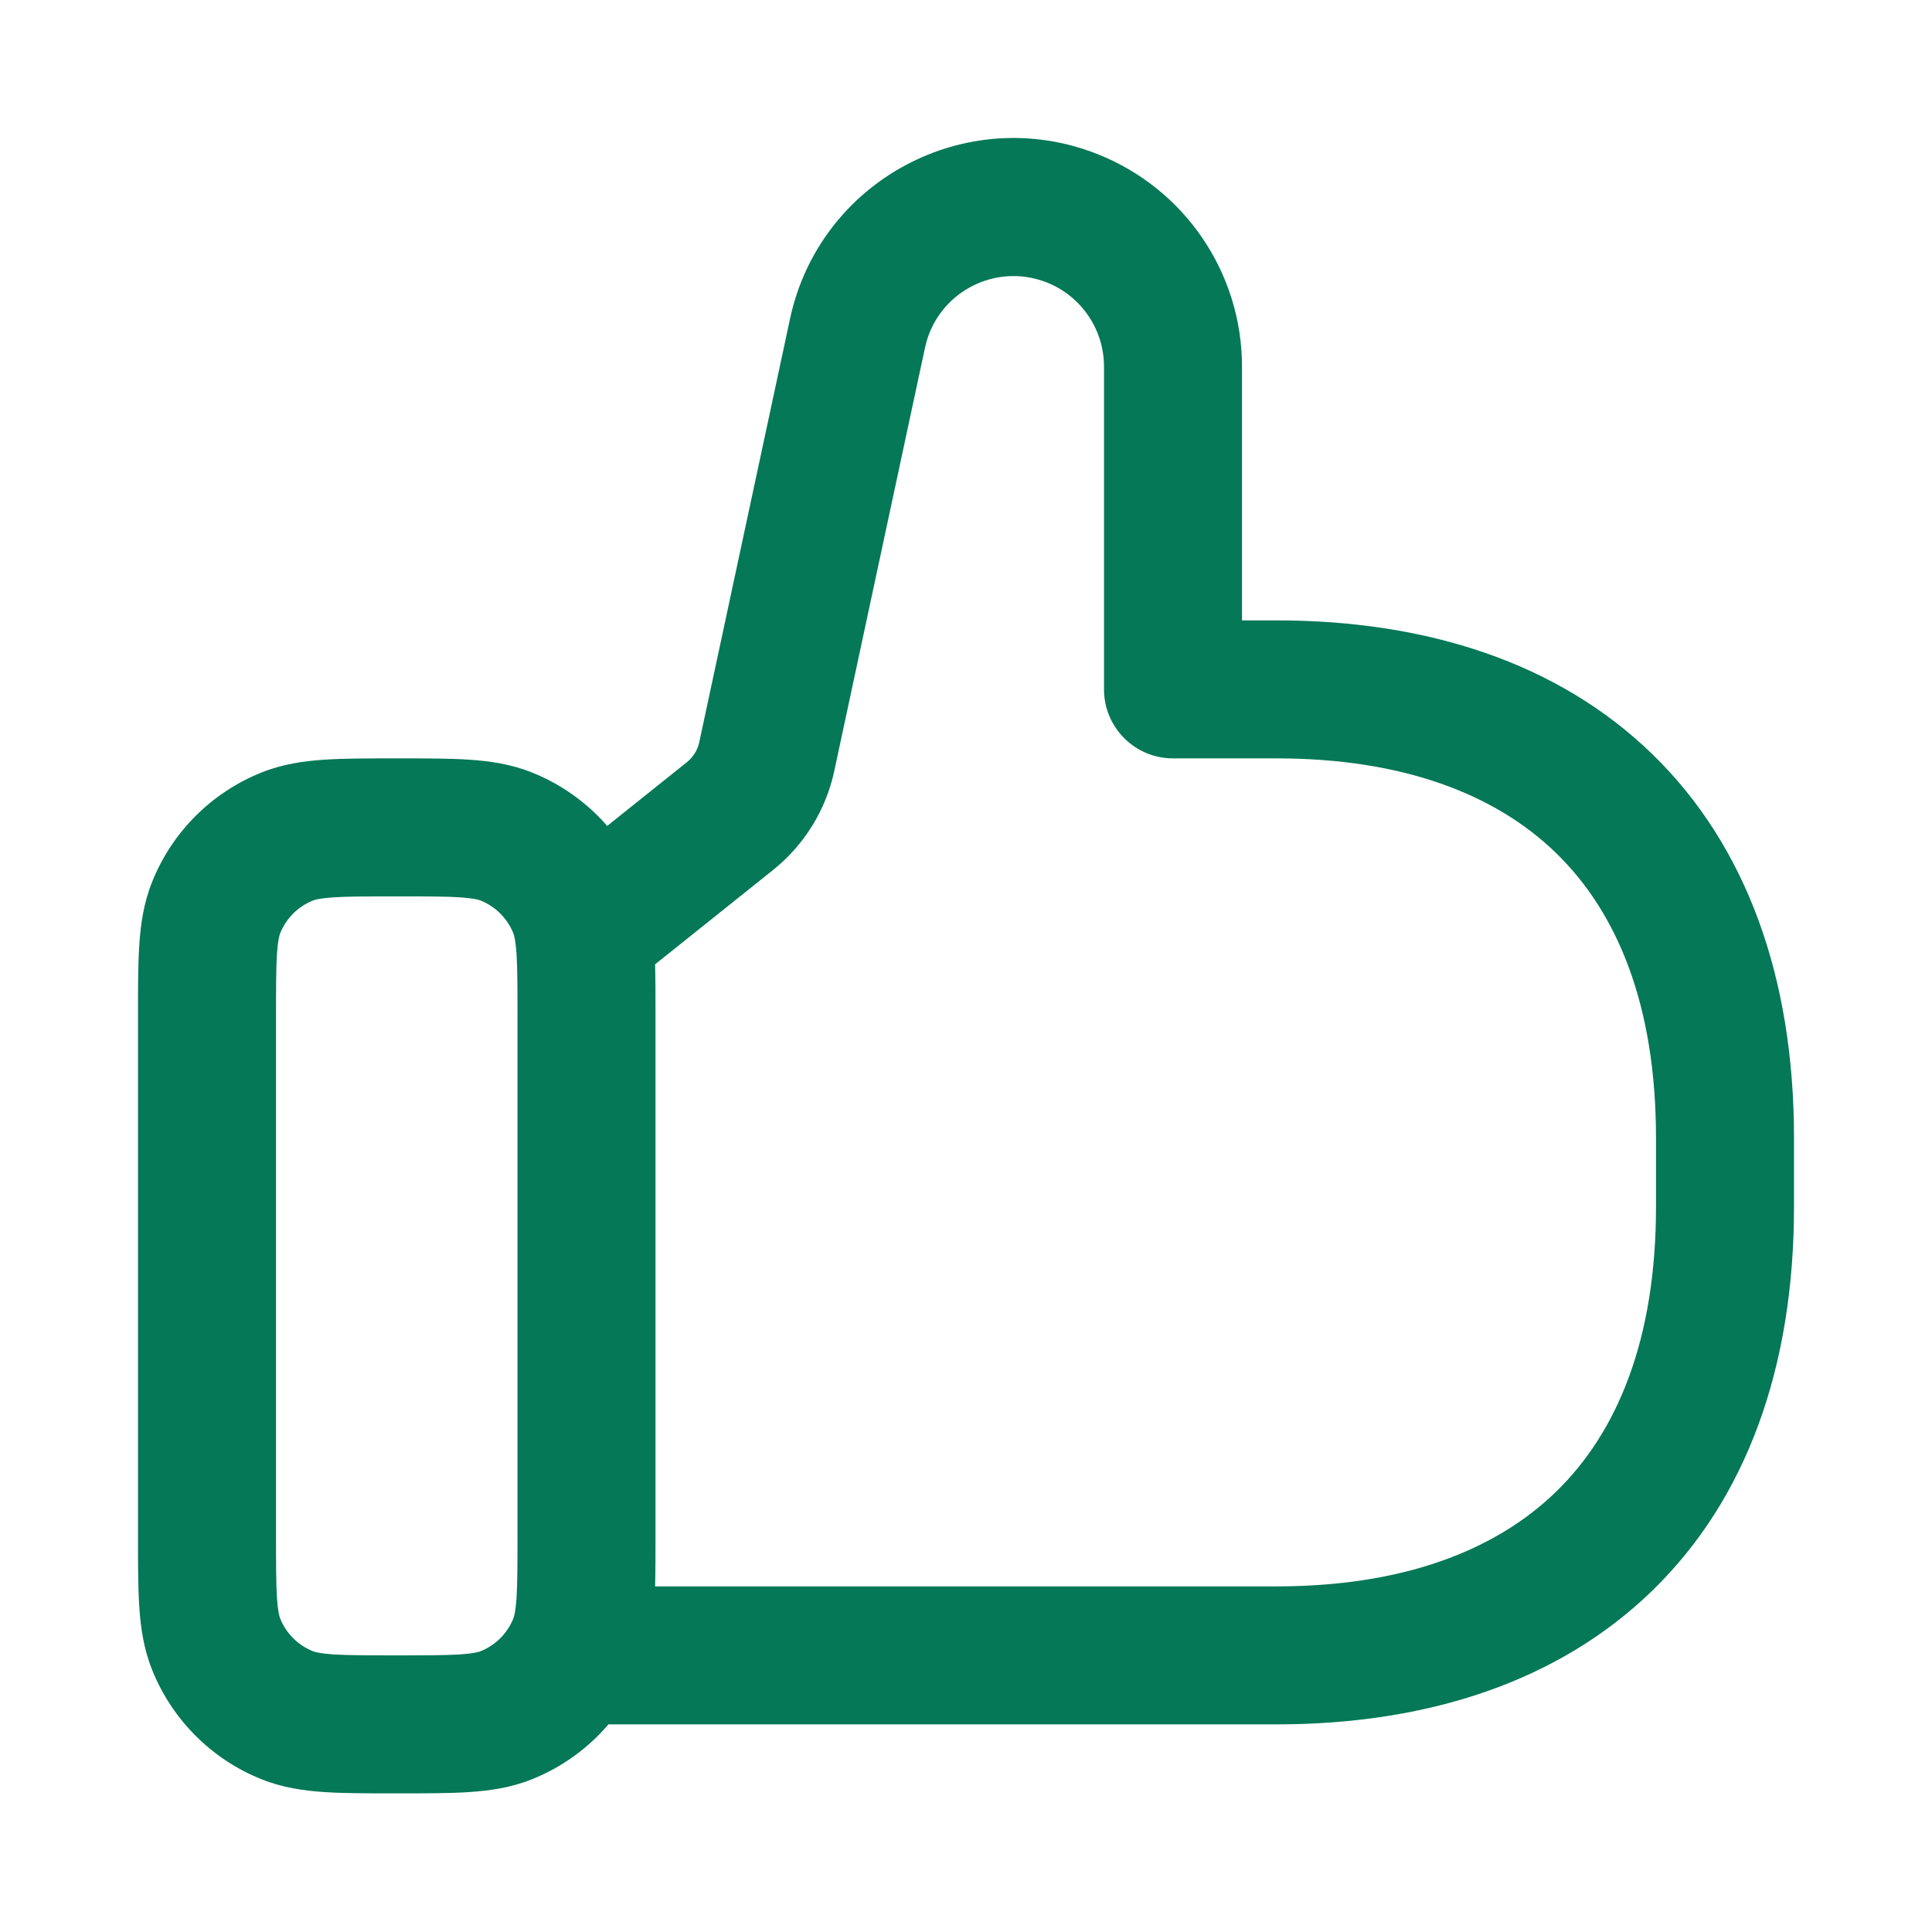
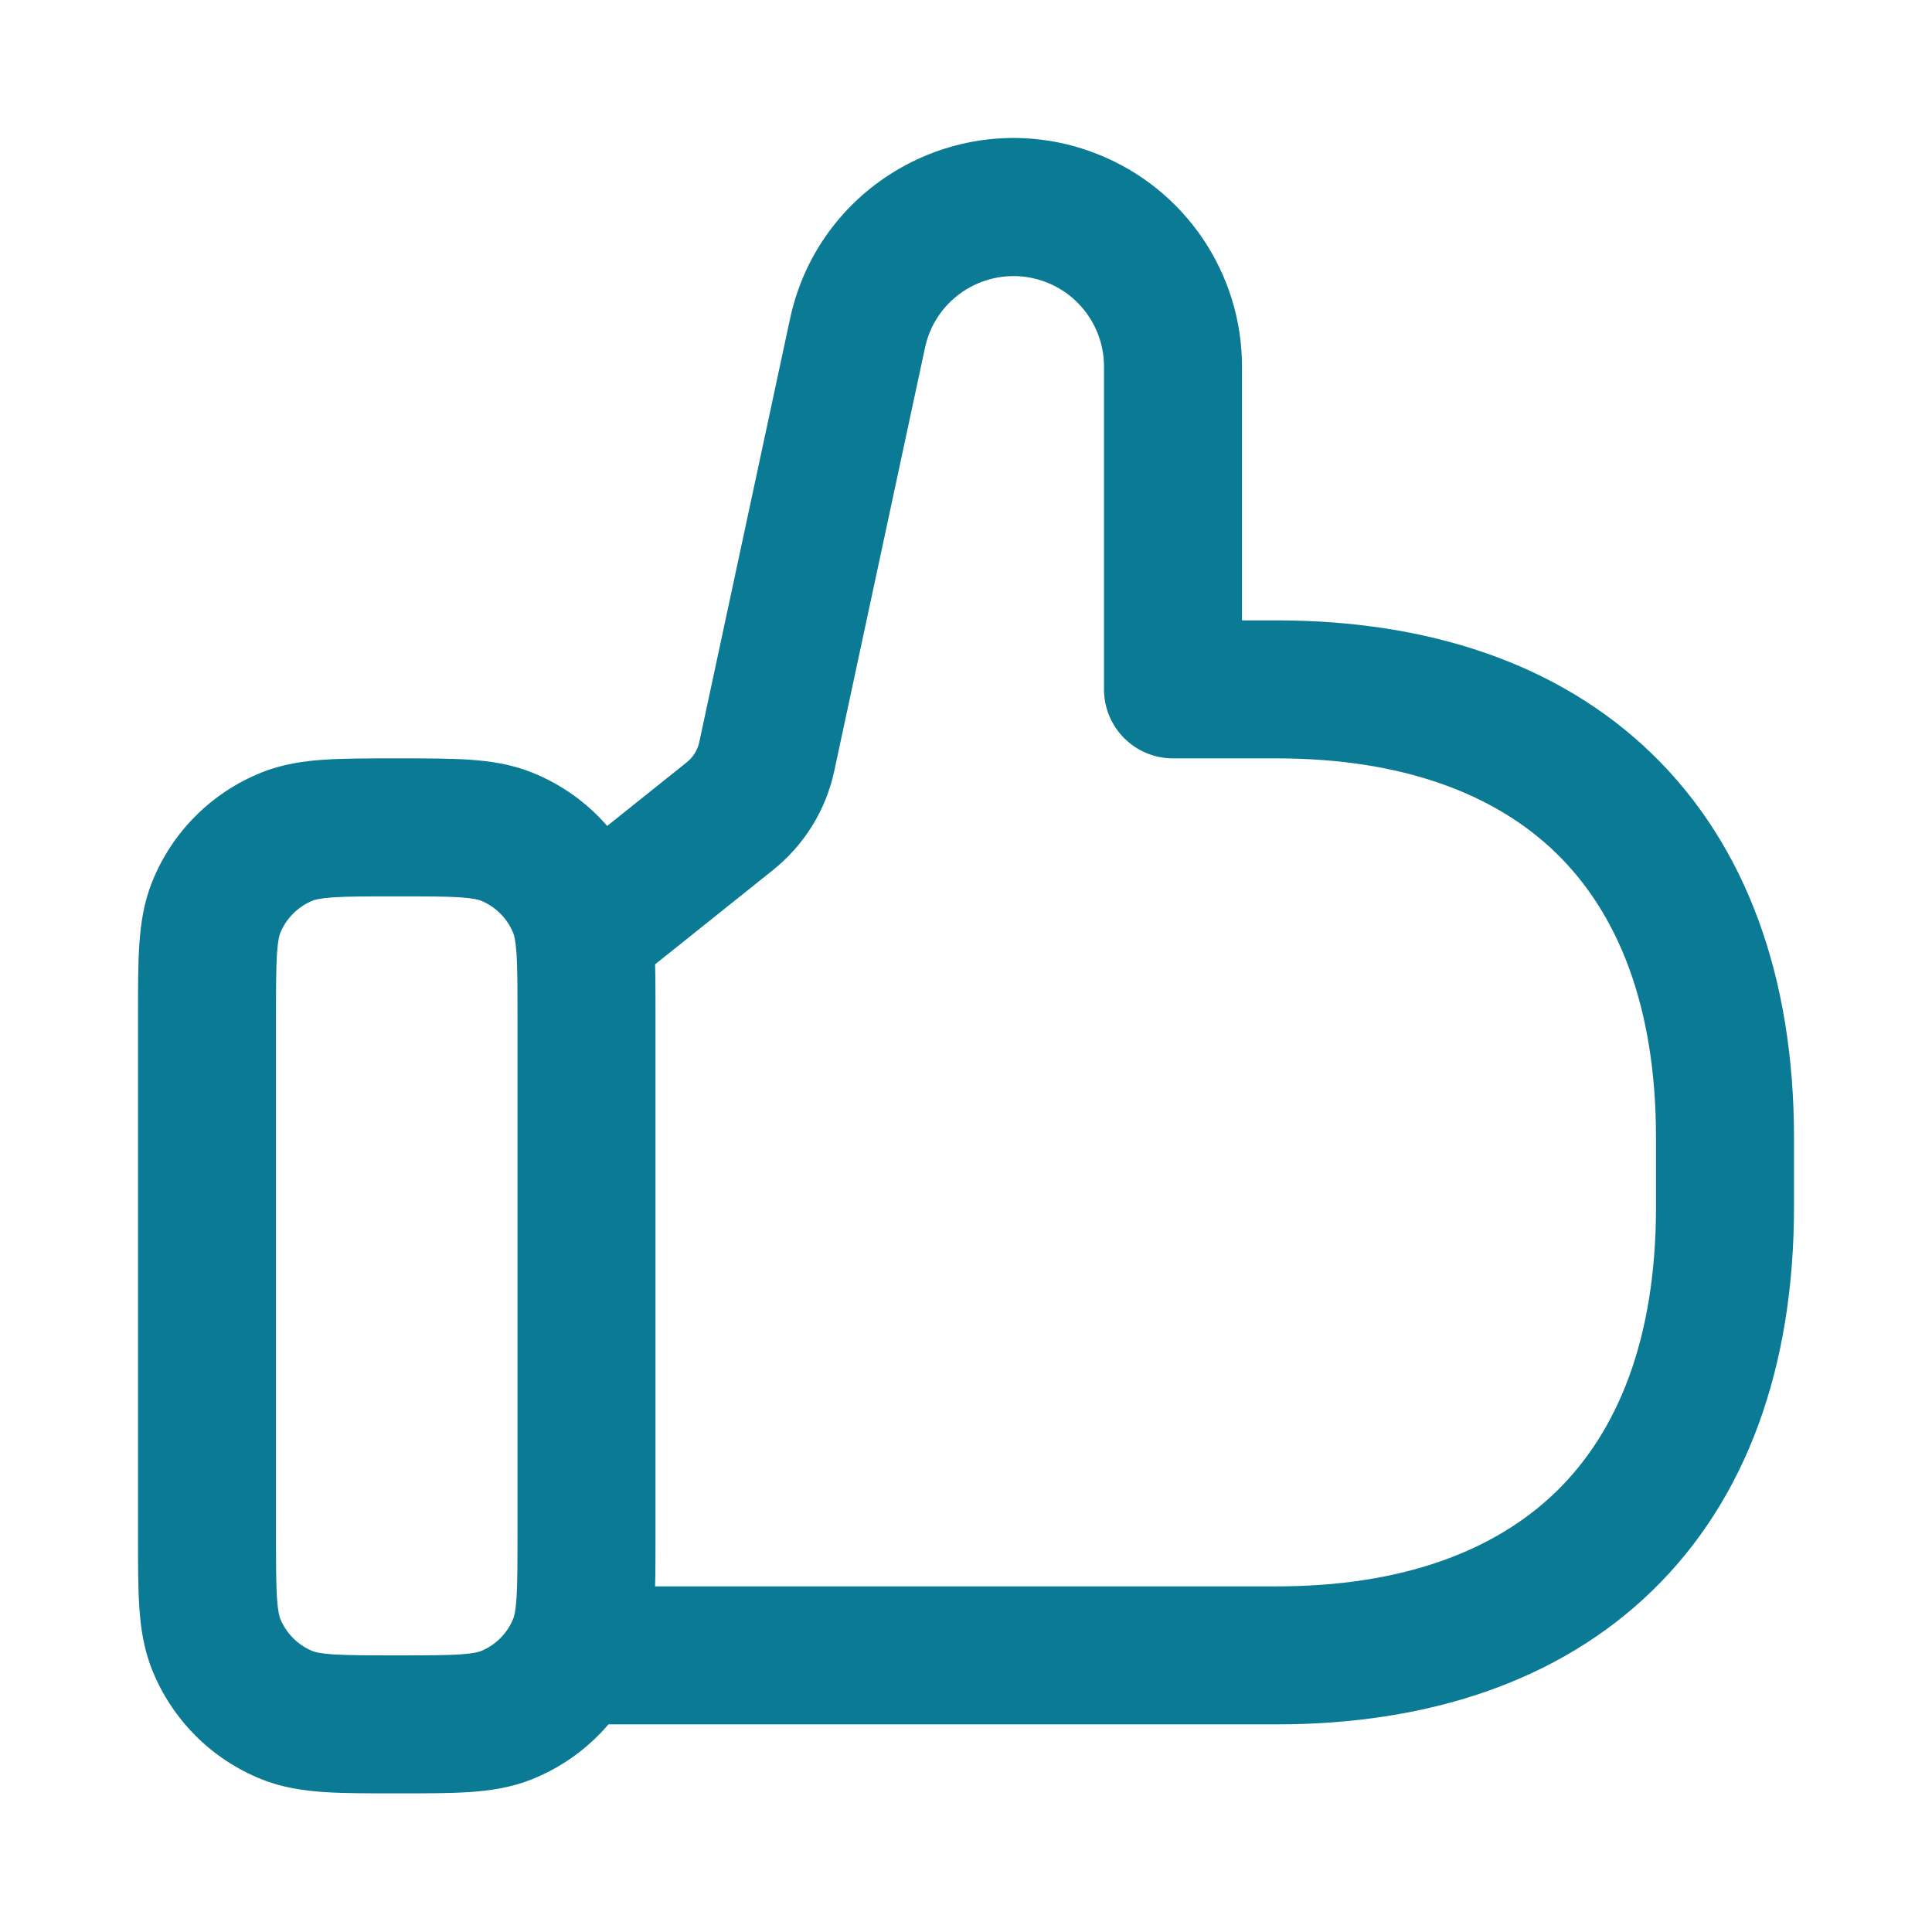
<svg xmlns="http://www.w3.org/2000/svg" width="28" height="28" viewBox="0 0 28 28" fill="none">
-   <path fill-rule="evenodd" clip-rule="evenodd" d="M8.8 11.97L9.954 11.047C10.046 10.973 10.111 10.869 10.135 10.753L11.45 4.619C11.879 2.618 14.002 1.481 15.905 2.233C17.169 2.733 18 3.954 18 5.313V8.991H18.5C20.683 8.991 22.586 9.607 23.947 10.93C25.313 12.258 26 14.169 26 16.491V17.491C26 19.813 25.313 21.724 23.947 23.052C22.586 24.375 20.683 24.991 18.5 24.991H8.818C8.522 25.338 8.144 25.612 7.713 25.785C7.408 25.908 7.102 25.952 6.801 25.972C6.517 25.991 6.174 25.991 5.781 25.991H5.719C5.326 25.991 4.983 25.991 4.699 25.972C4.398 25.952 4.092 25.908 3.787 25.785C3.067 25.496 2.495 24.924 2.206 24.204C2.083 23.899 2.039 23.593 2.019 23.292C2 23.008 2 22.665 2 22.272V14.71C2 14.317 2 13.974 2.019 13.69C2.039 13.389 2.083 13.083 2.206 12.778C2.495 12.057 3.067 11.486 3.787 11.197C4.092 11.074 4.398 11.03 4.699 11.01C4.983 10.991 5.326 10.991 5.719 10.991H5.781C6.174 10.991 6.517 10.991 6.801 11.01C7.102 11.03 7.408 11.074 7.713 11.197C8.135 11.366 8.507 11.633 8.8 11.97ZM13.406 5.038C13.576 4.246 14.416 3.796 15.17 4.093C15.671 4.291 16 4.775 16 5.313V9.991C16 10.543 16.448 10.991 17 10.991H18.5C20.317 10.991 21.664 11.5 22.553 12.364C23.437 13.224 24 14.563 24 16.491V17.491C24 19.419 23.437 20.758 22.553 21.618C21.664 22.482 20.317 22.991 18.5 22.991H9.494C9.5 22.775 9.5 22.535 9.5 22.271V14.71C9.5 14.441 9.5 14.196 9.494 13.976L11.203 12.609C11.656 12.247 11.97 11.739 12.091 11.173L13.406 5.038ZM4.533 13.052C4.56 13.041 4.63 13.019 4.831 13.005C5.042 12.991 5.317 12.991 5.75 12.991C6.183 12.991 6.458 12.991 6.669 13.005C6.87 13.019 6.94 13.041 6.967 13.052C7.182 13.139 7.352 13.309 7.439 13.524C7.45 13.551 7.472 13.621 7.486 13.822C7.499 14.033 7.5 14.308 7.5 14.741V22.241C7.5 22.674 7.499 22.949 7.486 23.16C7.472 23.361 7.45 23.431 7.439 23.458C7.352 23.673 7.182 23.843 6.967 23.93C6.94 23.941 6.87 23.963 6.669 23.977C6.458 23.99 6.183 23.991 5.75 23.991C5.317 23.991 5.042 23.99 4.831 23.977C4.63 23.963 4.56 23.941 4.533 23.93C4.318 23.843 4.148 23.673 4.061 23.458C4.05 23.431 4.028 23.361 4.014 23.16C4.001 22.949 4 22.674 4 22.241V14.741C4 14.308 4.001 14.033 4.014 13.822C4.028 13.621 4.05 13.551 4.061 13.524C4.148 13.309 4.318 13.139 4.533 13.052Z" fill="#047857" />
+   <path fill-rule="evenodd" clip-rule="evenodd" d="M8.8 11.97L9.954 11.047C10.046 10.973 10.111 10.869 10.135 10.753L11.45 4.619C11.879 2.618 14.002 1.481 15.905 2.233C17.169 2.733 18 3.954 18 5.313V8.991H18.5C20.683 8.991 22.586 9.607 23.947 10.93C25.313 12.258 26 14.169 26 16.491V17.491C26 19.813 25.313 21.724 23.947 23.052C22.586 24.375 20.683 24.991 18.5 24.991H8.818C8.522 25.338 8.144 25.612 7.713 25.785C7.408 25.908 7.102 25.952 6.801 25.972C6.517 25.991 6.174 25.991 5.781 25.991H5.719C5.326 25.991 4.983 25.991 4.699 25.972C4.398 25.952 4.092 25.908 3.787 25.785C3.067 25.496 2.495 24.924 2.206 24.204C2.083 23.899 2.039 23.593 2.019 23.292C2 23.008 2 22.665 2 22.272V14.71C2 14.317 2 13.974 2.019 13.69C2.039 13.389 2.083 13.083 2.206 12.778C2.495 12.057 3.067 11.486 3.787 11.197C4.092 11.074 4.398 11.03 4.699 11.01C4.983 10.991 5.326 10.991 5.719 10.991H5.781C6.174 10.991 6.517 10.991 6.801 11.01C7.102 11.03 7.408 11.074 7.713 11.197C8.135 11.366 8.507 11.633 8.8 11.97ZM13.406 5.038C13.576 4.246 14.416 3.796 15.17 4.093C15.671 4.291 16 4.775 16 5.313V9.991C16 10.543 16.448 10.991 17 10.991H18.5C20.317 10.991 21.664 11.5 22.553 12.364C23.437 13.224 24 14.563 24 16.491V17.491C24 19.419 23.437 20.758 22.553 21.618C21.664 22.482 20.317 22.991 18.5 22.991H9.494C9.5 22.775 9.5 22.535 9.5 22.271V14.71C9.5 14.441 9.5 14.196 9.494 13.976L11.203 12.609C11.656 12.247 11.97 11.739 12.091 11.173L13.406 5.038ZM4.533 13.052C4.56 13.041 4.63 13.019 4.831 13.005C5.042 12.991 5.317 12.991 5.75 12.991C6.183 12.991 6.458 12.991 6.669 13.005C6.87 13.019 6.94 13.041 6.967 13.052C7.182 13.139 7.352 13.309 7.439 13.524C7.45 13.551 7.472 13.621 7.486 13.822C7.499 14.033 7.5 14.308 7.5 14.741V22.241C7.5 22.674 7.499 22.949 7.486 23.16C7.472 23.361 7.45 23.431 7.439 23.458C7.352 23.673 7.182 23.843 6.967 23.93C6.94 23.941 6.87 23.963 6.669 23.977C6.458 23.99 6.183 23.991 5.75 23.991C5.317 23.991 5.042 23.99 4.831 23.977C4.63 23.963 4.56 23.941 4.533 23.93C4.318 23.843 4.148 23.673 4.061 23.458C4.05 23.431 4.028 23.361 4.014 23.16C4.001 22.949 4 22.674 4 22.241V14.741C4 14.308 4.001 14.033 4.014 13.822C4.028 13.621 4.05 13.551 4.061 13.524C4.148 13.309 4.318 13.139 4.533 13.052Z" fill="#0B7A94" />
</svg>
